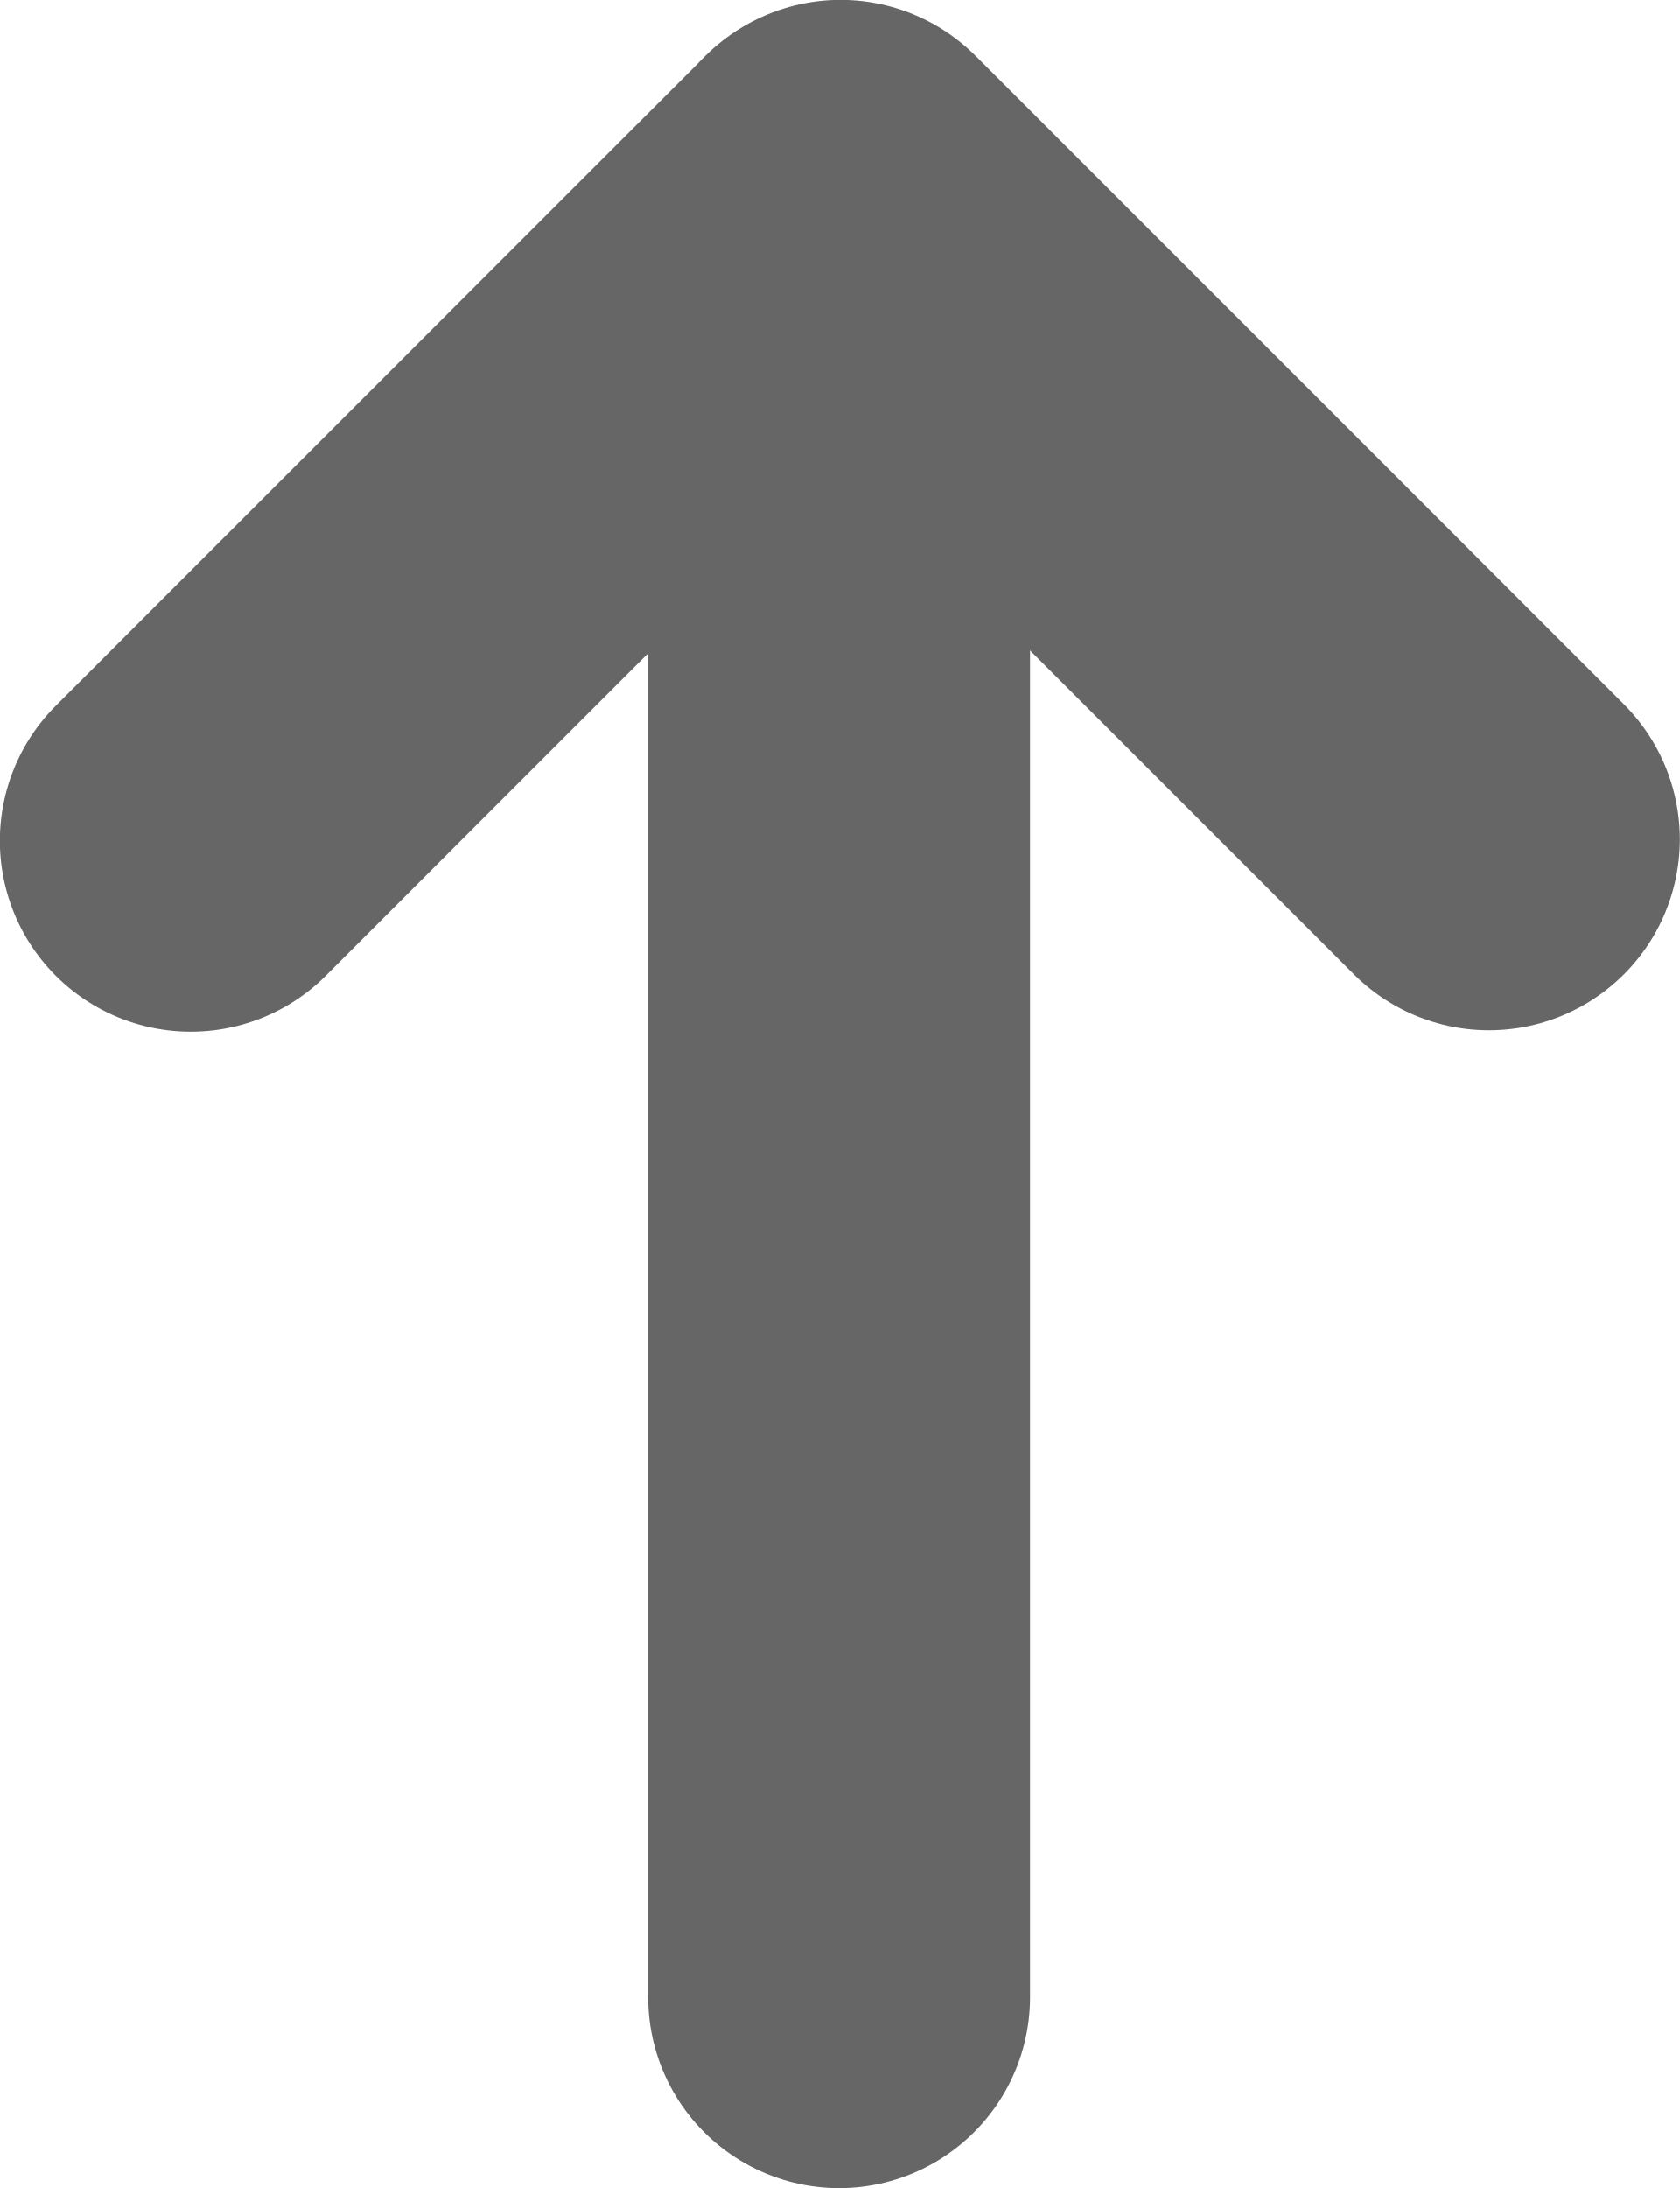
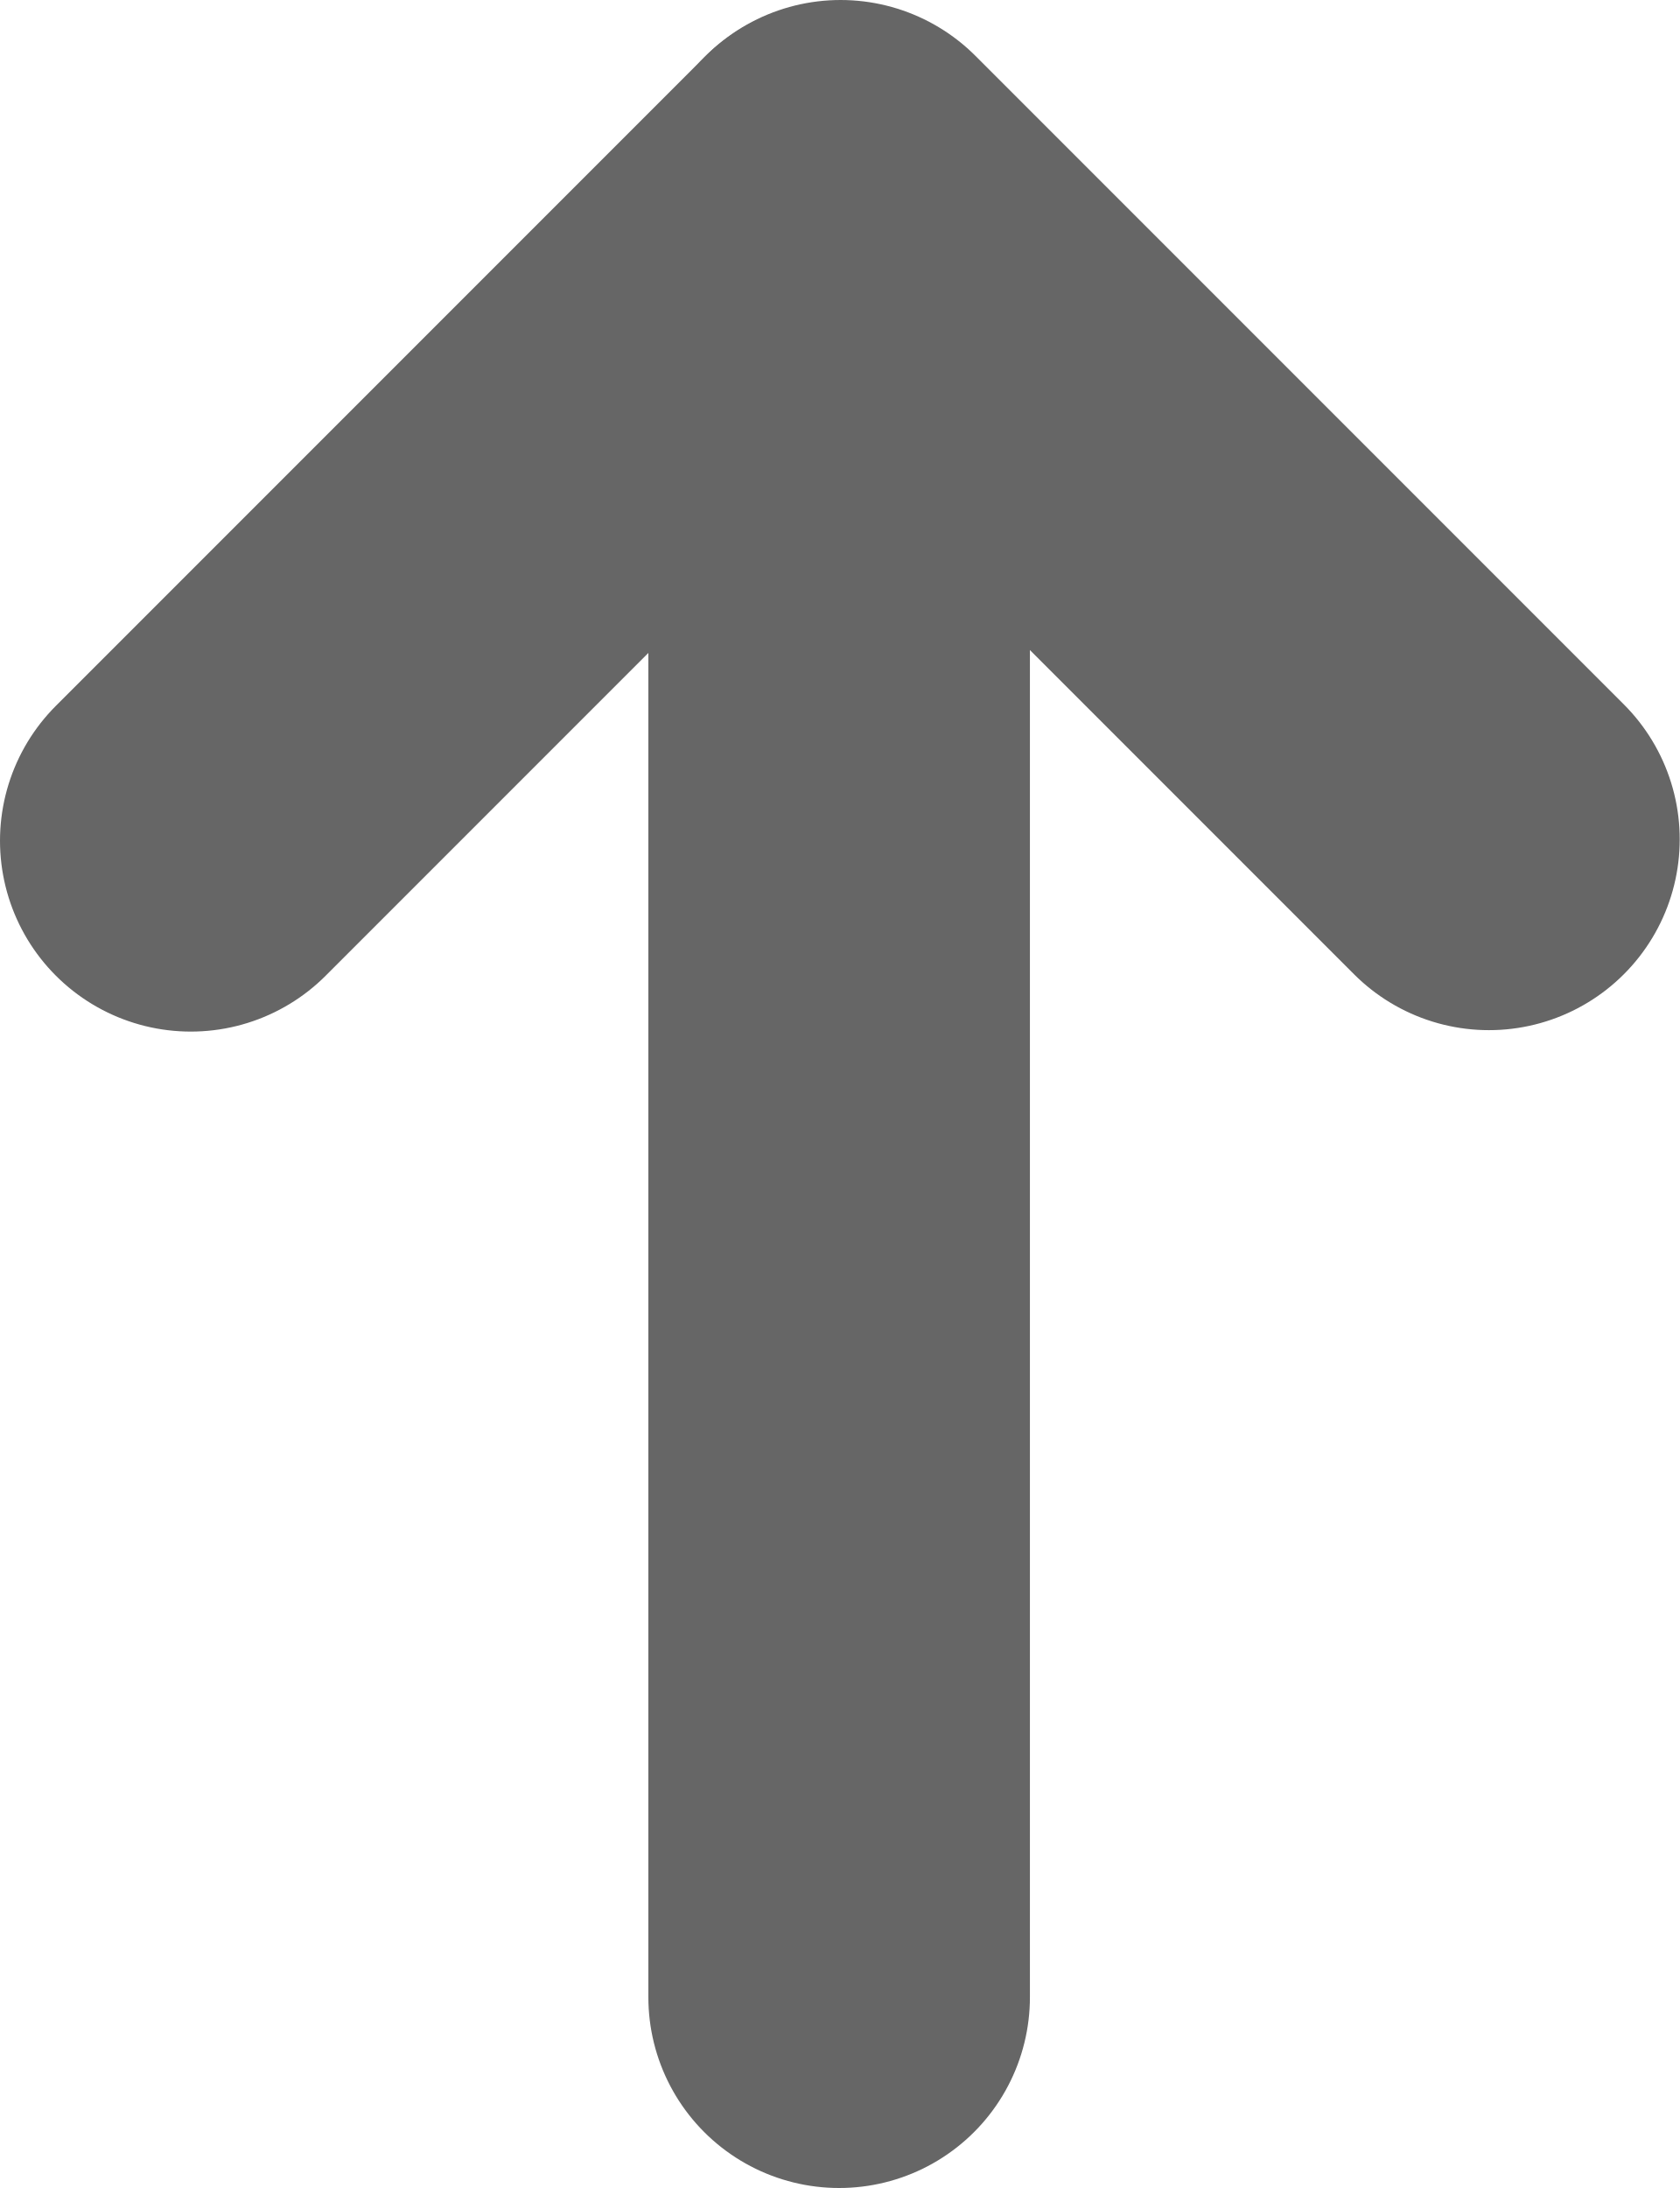
- <svg xmlns="http://www.w3.org/2000/svg" version="1.1" id="Layer_1" x="0px" y="0px" viewBox="0 0 11.71 15.25" style="enable-background:new 0 0 11.71 15.25;" xml:space="preserve">
-   <style type="text/css">
- 	.st0{fill:none;stroke:#666666;stroke-width:2.662;stroke-linecap:round;stroke-miterlimit:10;}
- 	.st1{fill:none;stroke:#666666;stroke-width:2.662;stroke-linecap:round;stroke-linejoin:round;stroke-miterlimit:10;}
- </style>
-   <g>
-     <line class="st0" x1="5.85" y1="13.92" x2="5.85" y2="1.34" />
-     <polyline class="st1" points="1.33,5.86 5.86,1.33 10.38,5.85  " />
-   </g>
+ <svg xmlns="http://www.w3.org/2000/svg" id="Layer_1" data-name="Layer 1" viewBox="0 0 11.71 15.25">
+   <defs>
+     <style>.cls-1,.cls-2{fill:none;stroke:#666;stroke-linecap:round;stroke-width:2.66px;}.cls-1{stroke-miterlimit:10;}.cls-2{stroke-linejoin:round;}</style>
+   </defs>
+   <line class="cls-1" x1="5.85" y1="13.92" x2="5.85" y2="1.34" />
+   <polyline class="cls-2" points="1.33 5.86 5.86 1.33 10.38 5.85" />
</svg>
